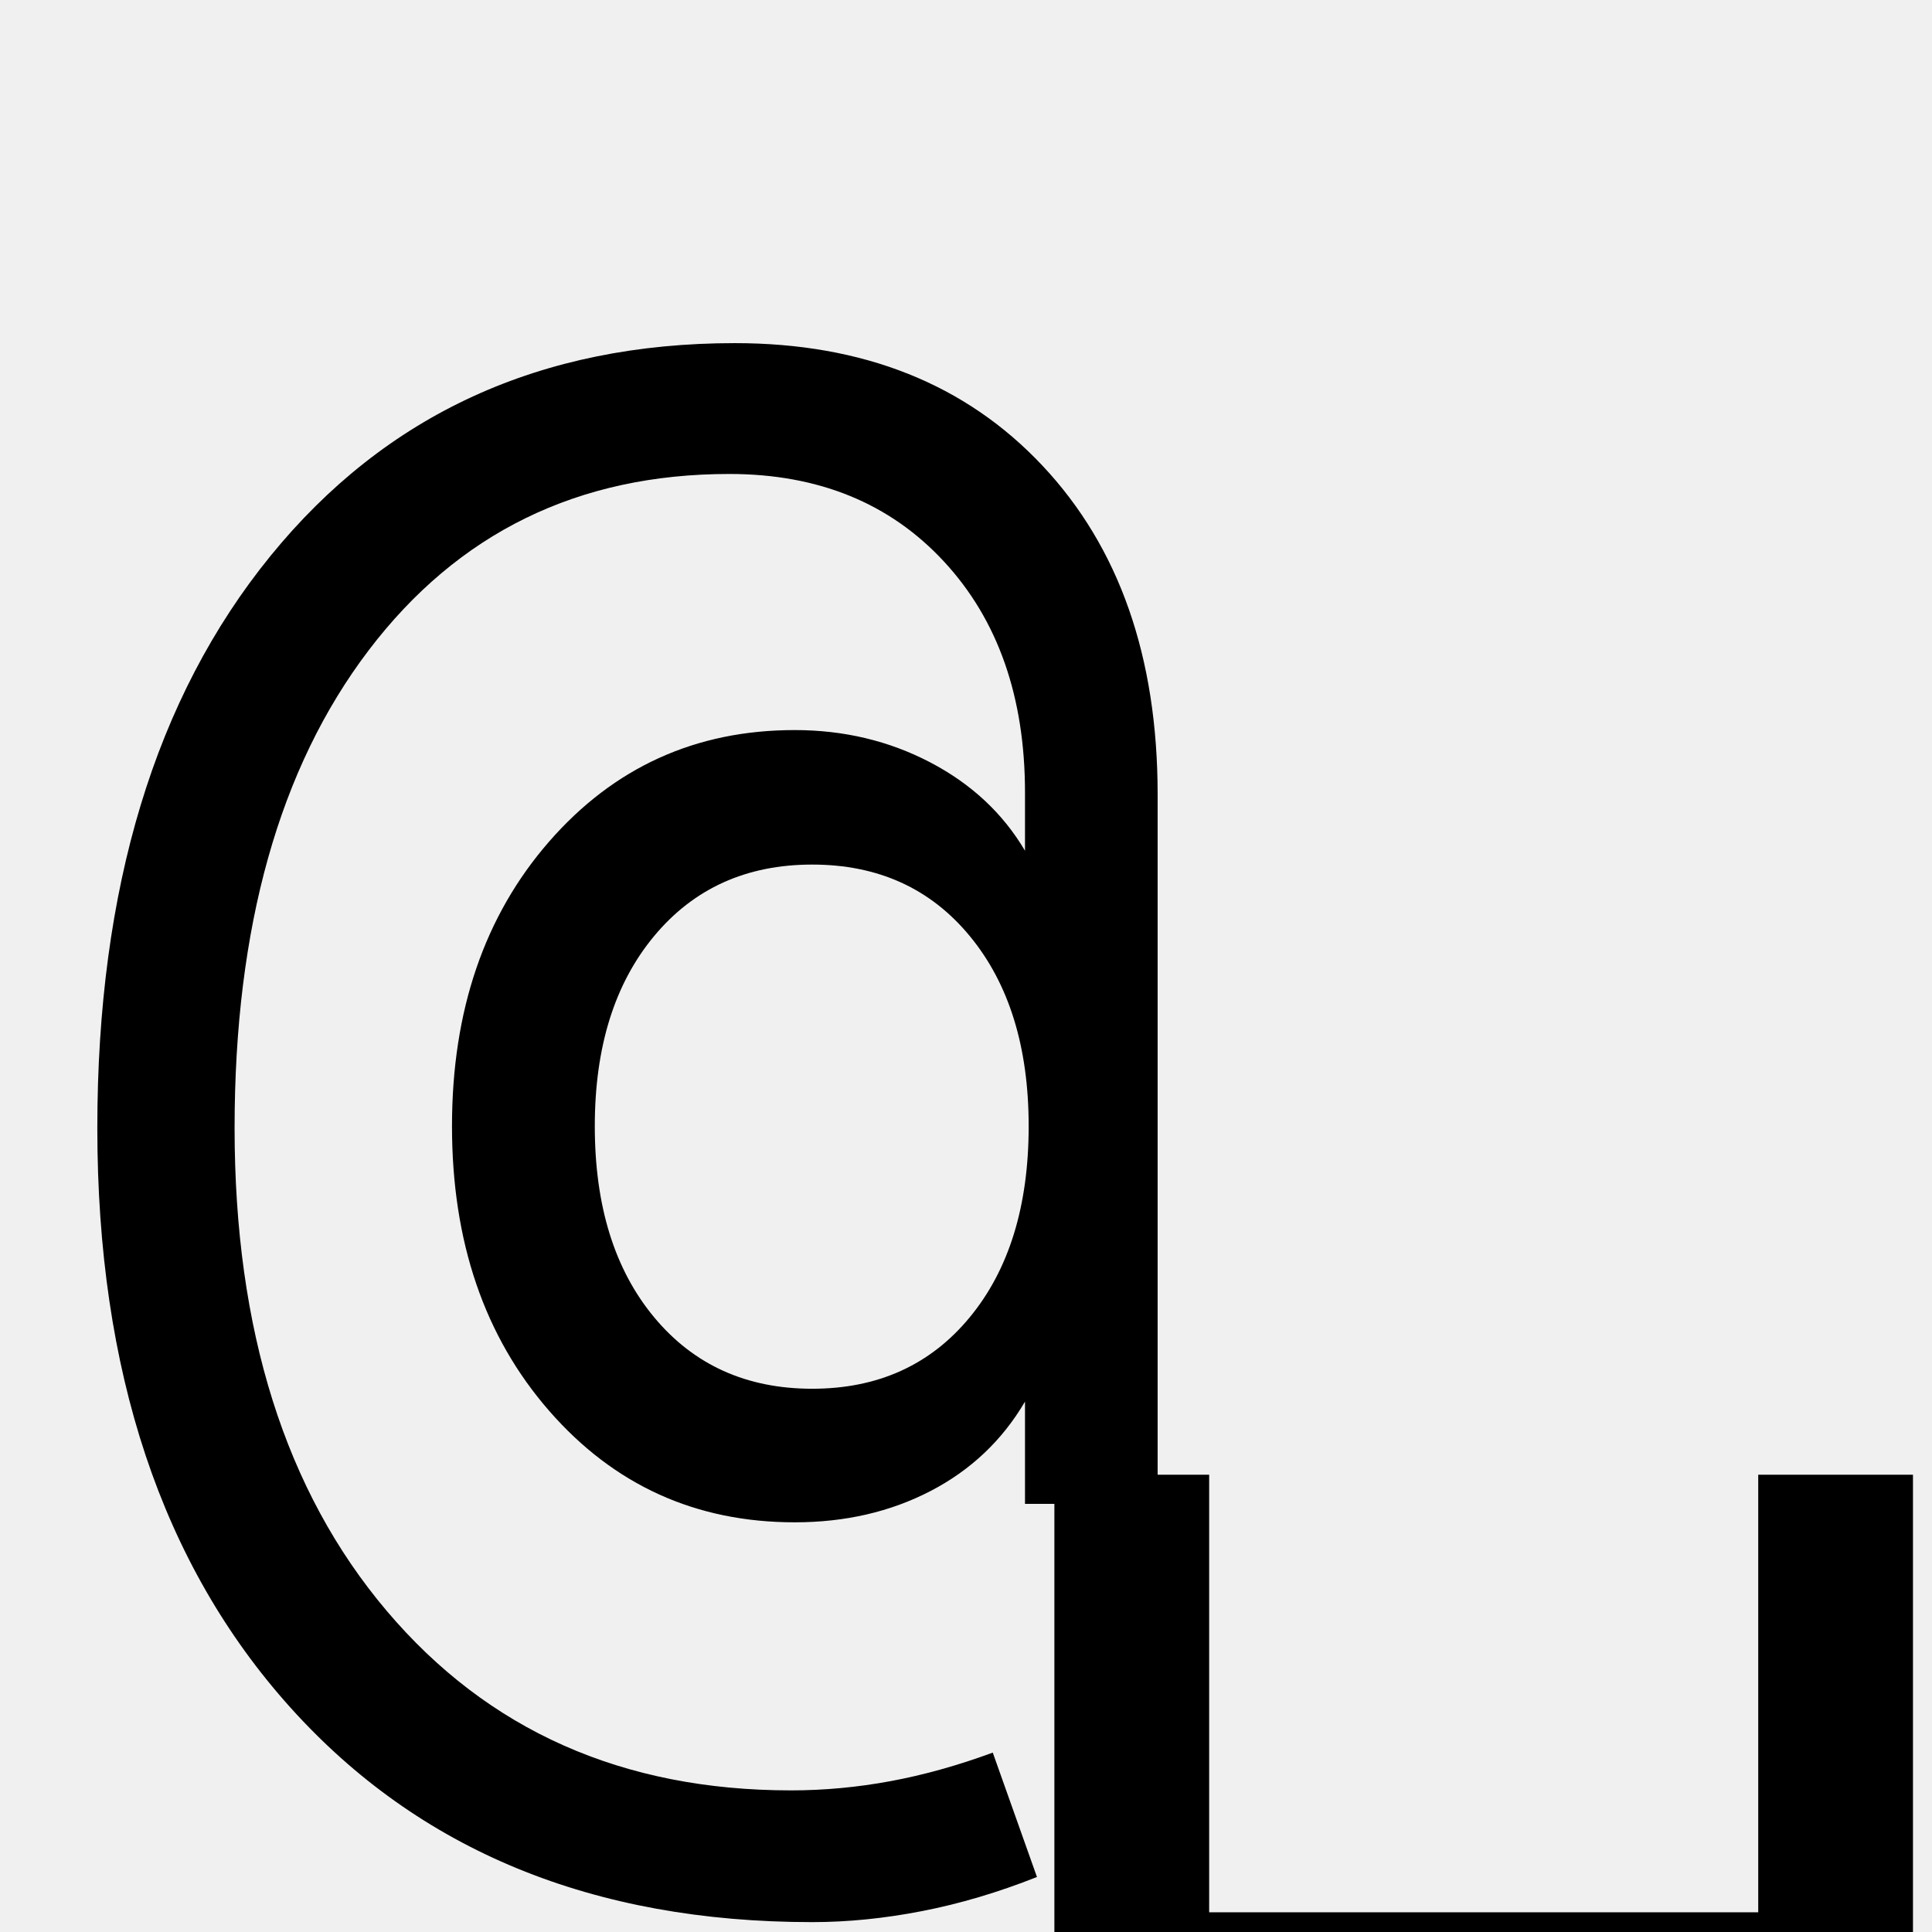
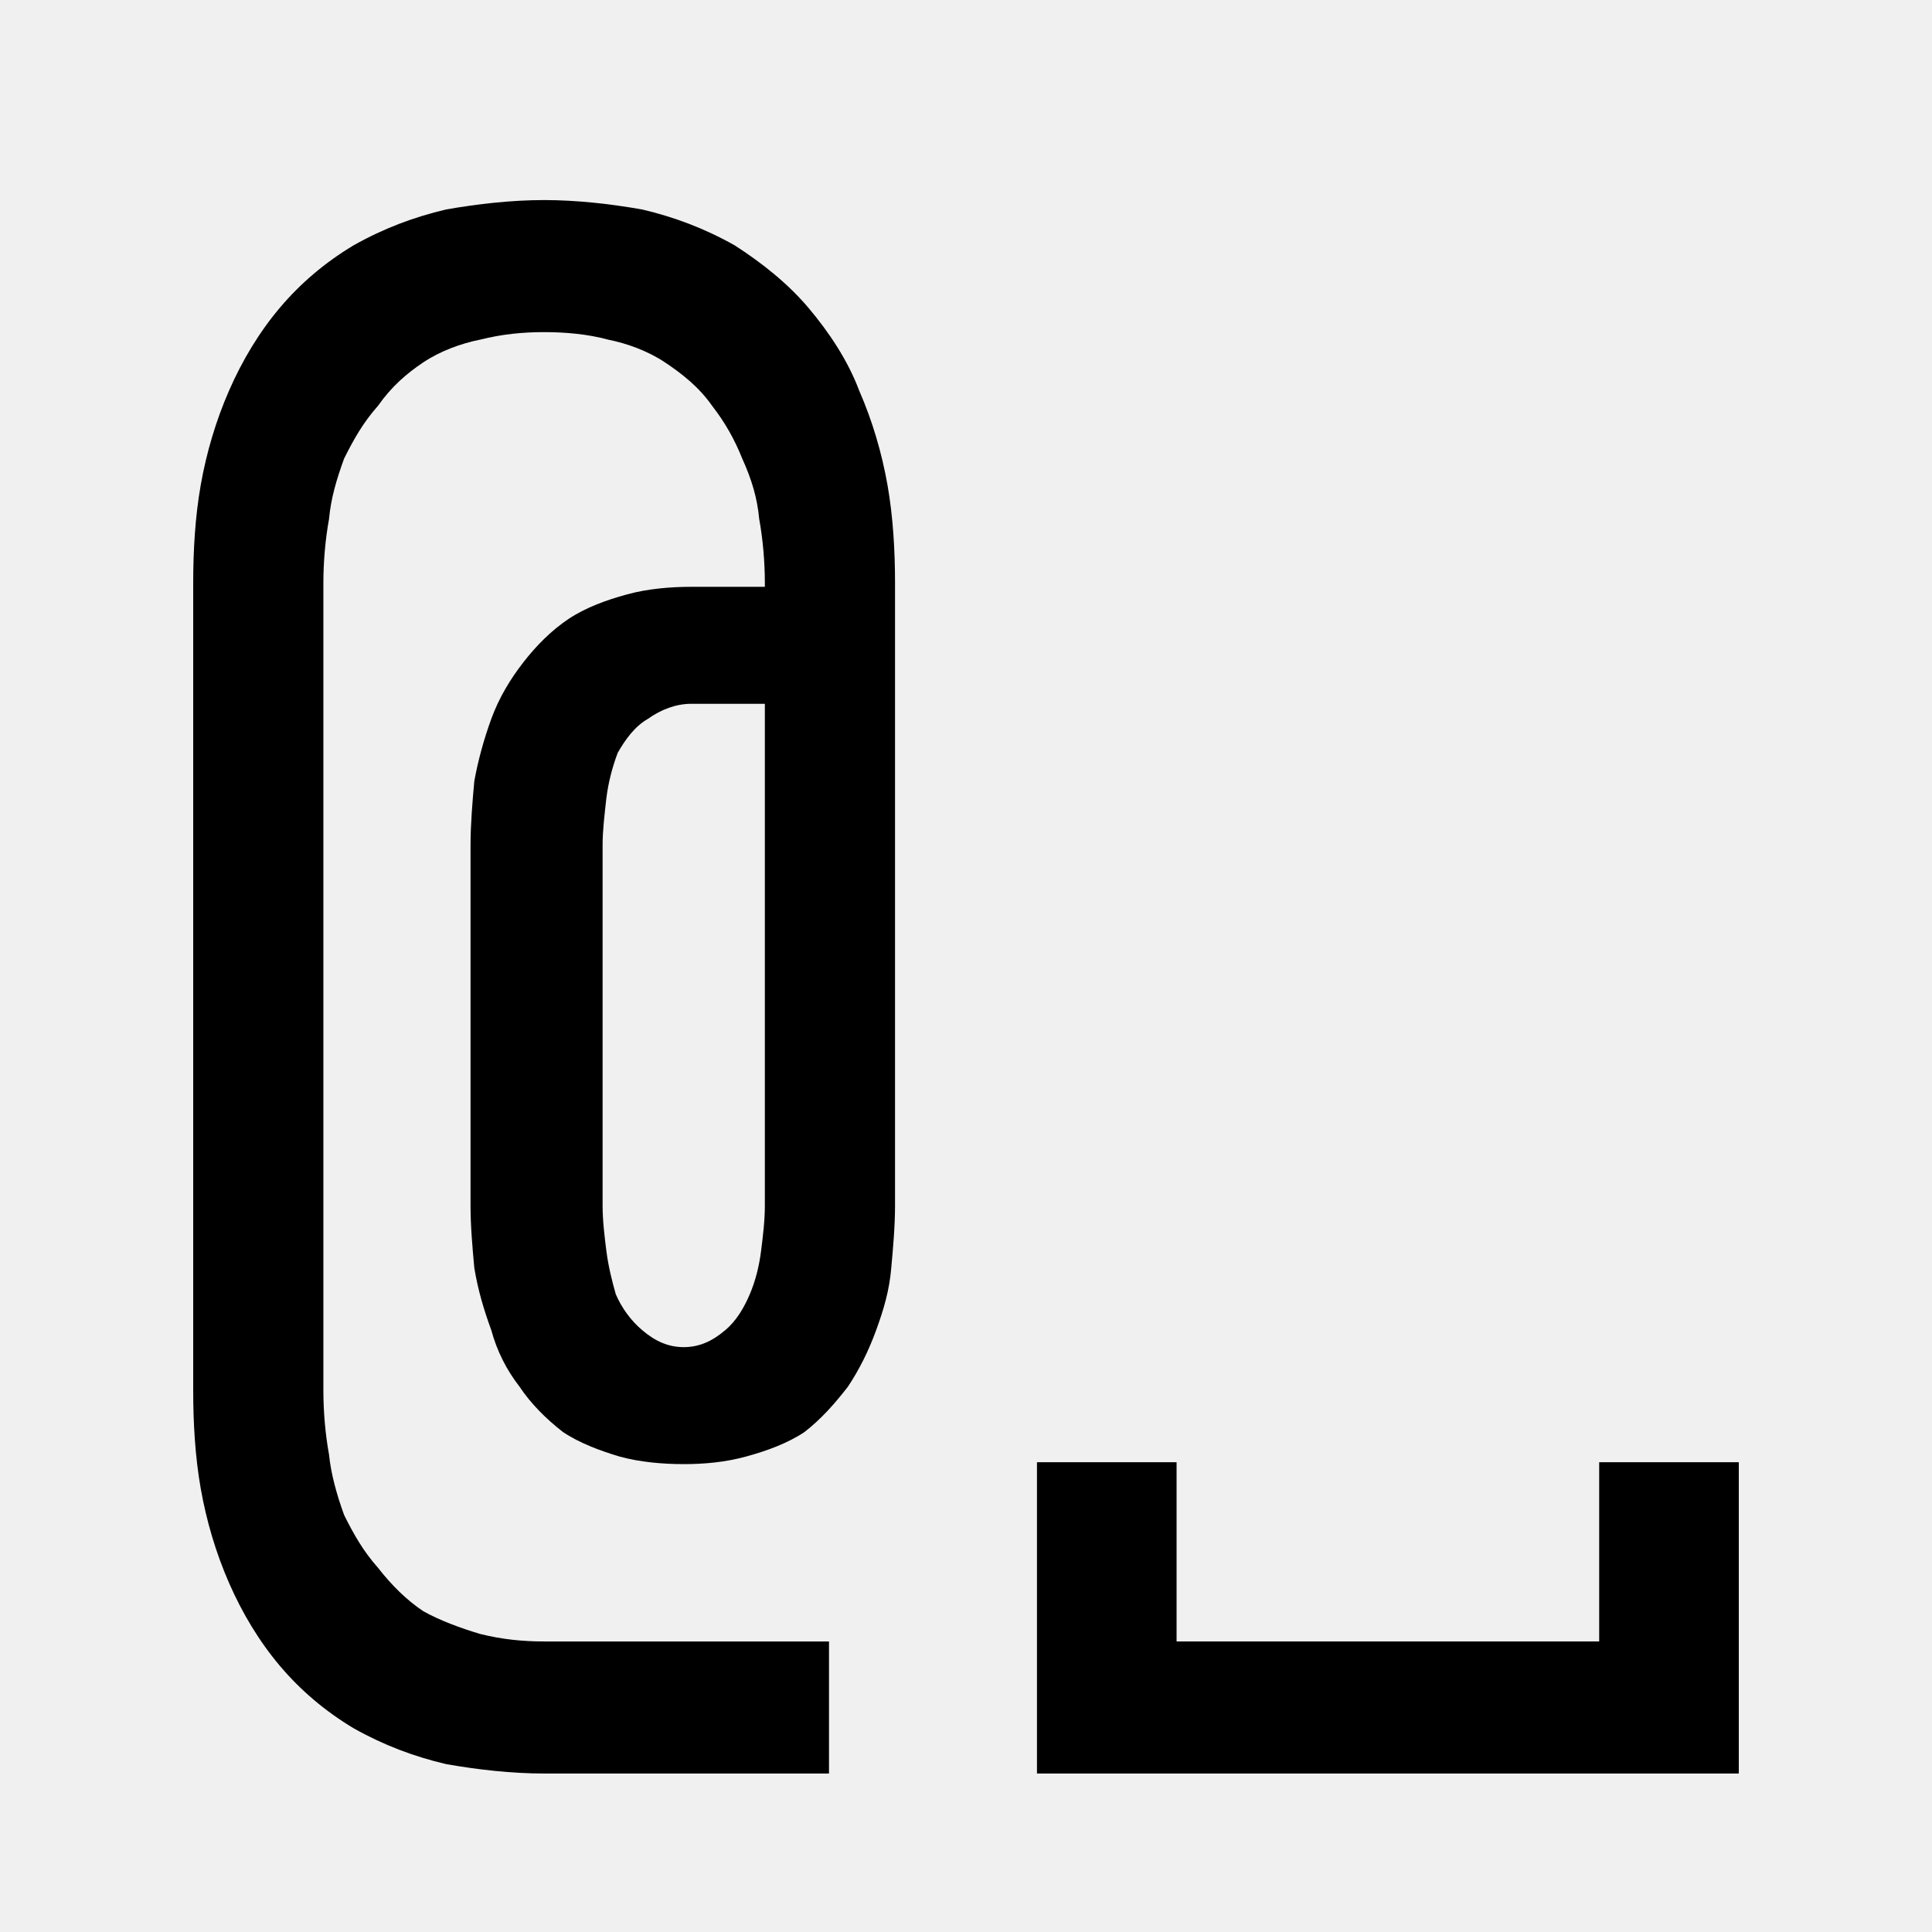
- <svg xmlns="http://www.w3.org/2000/svg" width="100%" height="100%" viewBox="0 0 240 240" version="1.1" xml:space="preserve" style="fill-rule:evenodd;clip-rule:evenodd;stroke-linejoin:round;stroke-miterlimit:2;">
+ <svg xmlns="http://www.w3.org/2000/svg" width="100%" height="100%" viewBox="0 0 1000 1000" version="1.1" xml:space="preserve" style="fill-rule:evenodd;clip-rule:evenodd;stroke-linejoin:round;stroke-miterlimit:2;">
  <g>
-     <g transform="matrix(0.265014,0,0,0.265014,-17.50085,-9.744225)">
-       <rect x="100" y="-53.401" width="442.177" height="1043.537" style="fill:#fff;fill-opacity:0;" />
-       <g transform="matrix(884.3537,0,0,884.3537,542.1769,800)" />
-       <text x="100px" y="800px" style="font-family:'Iosevka-Fixed', 'Iosevka Fixed', monospace;font-size:884.354px;">@</text>
+     <g transform="matrix(1.104225,0,0,1.104225,-72.92019,-40.60094)">
+       <rect x="100" y="-53.401" width="442.177" height="1043.537" style="fill:white;fill-opacity:0;" />
+       <g transform="matrix(884.3537,0,0,884.3537,100,800)">
+         <path d="M0.401,0.077L0.25,0.077C0.233,0.077 0.215,0.075 0.198,0.072C0.181,0.068 0.165,0.062 0.149,0.053C0.134,0.044 0.121,0.033 0.11,0.02C0.099,0.007 0.09,-0.008 0.083,-0.024C0.076,-0.04 0.071,-0.057 0.068,-0.074C0.065,-0.091 0.064,-0.109 0.064,-0.126L0.064,-0.554C0.064,-0.571 0.065,-0.589 0.068,-0.606C0.071,-0.623 0.076,-0.64 0.083,-0.656C0.09,-0.672 0.099,-0.687 0.11,-0.7C0.121,-0.713 0.134,-0.724 0.149,-0.733C0.165,-0.742 0.181,-0.748 0.198,-0.752C0.215,-0.755 0.233,-0.757 0.25,-0.757C0.267,-0.757 0.285,-0.755 0.302,-0.752C0.319,-0.748 0.335,-0.742 0.351,-0.733C0.365,-0.724 0.379,-0.713 0.39,-0.7C0.401,-0.687 0.411,-0.672 0.417,-0.656C0.424,-0.64 0.429,-0.623 0.432,-0.606C0.435,-0.589 0.436,-0.571 0.436,-0.554L0.436,-0.224C0.436,-0.213 0.435,-0.202 0.434,-0.191C0.433,-0.179 0.43,-0.169 0.426,-0.158C0.422,-0.147 0.417,-0.137 0.411,-0.128C0.404,-0.119 0.397,-0.111 0.388,-0.104C0.379,-0.098 0.368,-0.094 0.357,-0.091C0.346,-0.088 0.335,-0.087 0.324,-0.087C0.313,-0.087 0.301,-0.088 0.29,-0.091C0.28,-0.094 0.269,-0.098 0.26,-0.104C0.251,-0.111 0.243,-0.119 0.237,-0.128C0.23,-0.137 0.225,-0.147 0.222,-0.158C0.218,-0.169 0.215,-0.179 0.213,-0.191C0.212,-0.202 0.211,-0.213 0.211,-0.224L0.211,-0.415C0.211,-0.426 0.212,-0.438 0.213,-0.449C0.215,-0.46 0.218,-0.471 0.222,-0.482C0.226,-0.493 0.232,-0.503 0.239,-0.512C0.246,-0.521 0.254,-0.529 0.263,-0.535C0.272,-0.541 0.283,-0.545 0.294,-0.548C0.305,-0.551 0.317,-0.552 0.328,-0.552L0.367,-0.552L0.367,-0.554C0.367,-0.565 0.366,-0.577 0.364,-0.588C0.363,-0.599 0.36,-0.609 0.355,-0.62C0.351,-0.63 0.346,-0.639 0.339,-0.648C0.332,-0.658 0.323,-0.665 0.314,-0.671C0.305,-0.677 0.294,-0.681 0.284,-0.683C0.273,-0.686 0.261,-0.687 0.25,-0.687C0.239,-0.687 0.228,-0.686 0.216,-0.683C0.206,-0.681 0.195,-0.677 0.186,-0.671C0.177,-0.665 0.169,-0.658 0.162,-0.648C0.154,-0.639 0.149,-0.63 0.144,-0.62C0.14,-0.609 0.137,-0.599 0.136,-0.588C0.134,-0.577 0.133,-0.565 0.133,-0.554L0.133,-0.126C0.133,-0.115 0.134,-0.103 0.136,-0.092C0.137,-0.082 0.14,-0.071 0.144,-0.06C0.149,-0.05 0.154,-0.041 0.162,-0.032C0.169,-0.023 0.177,-0.015 0.186,-0.009C0.195,-0.004 0.206,0 0.216,0.003C0.228,0.006 0.239,0.007 0.25,0.007L0.401,0.007L0.401,0.077ZM0.324,-0.149C0.332,-0.149 0.339,-0.152 0.346,-0.158C0.352,-0.163 0.356,-0.17 0.359,-0.177C0.362,-0.184 0.364,-0.192 0.365,-0.2C0.366,-0.208 0.367,-0.216 0.367,-0.224L0.367,-0.49L0.328,-0.49C0.32,-0.49 0.312,-0.487 0.305,-0.482C0.298,-0.478 0.293,-0.471 0.289,-0.464C0.286,-0.456 0.284,-0.448 0.283,-0.44C0.282,-0.431 0.281,-0.423 0.281,-0.415L0.281,-0.224C0.281,-0.216 0.282,-0.208 0.283,-0.2C0.284,-0.192 0.286,-0.184 0.288,-0.177C0.291,-0.17 0.296,-0.163 0.302,-0.158C0.309,-0.152 0.316,-0.149 0.324,-0.149Z" style="fill-rule:nonzero;" />
+       </g>
    </g>
-     <g transform="matrix(0.265014,0,0,0.265014,87.31493,-8.103662)">
-       <rect x="100" y="-53.401" width="442.177" height="1043.537" style="fill:#fff;fill-opacity:0;" />
-       <g transform="matrix(884.3537,0,0,884.3537,542.1769,800)" />
-       <text x="100px" y="800px" style="font-family:'Iosevka-Fixed', 'Iosevka Fixed', monospace;font-size:884.354px;">␣</text>
+     <g transform="matrix(1.104225,0,0,1.104225,363.8122,-33.76526)">
+       <rect x="100" y="-53.401" width="442.177" height="1043.537" style="fill:white;fill-opacity:0;" />
+       <g transform="matrix(884.3537,0,0,884.3537,100,800)">
+         <path d="M0.436,0.07L0.064,0.07L0.064,-0.095L0.138,-0.095L0.138,-0L0.362,-0L0.362,-0.095L0.436,-0.095L0.436,0.07Z" style="fill-rule:nonzero;" />
+       </g>
    </g>
  </g>
</svg>
